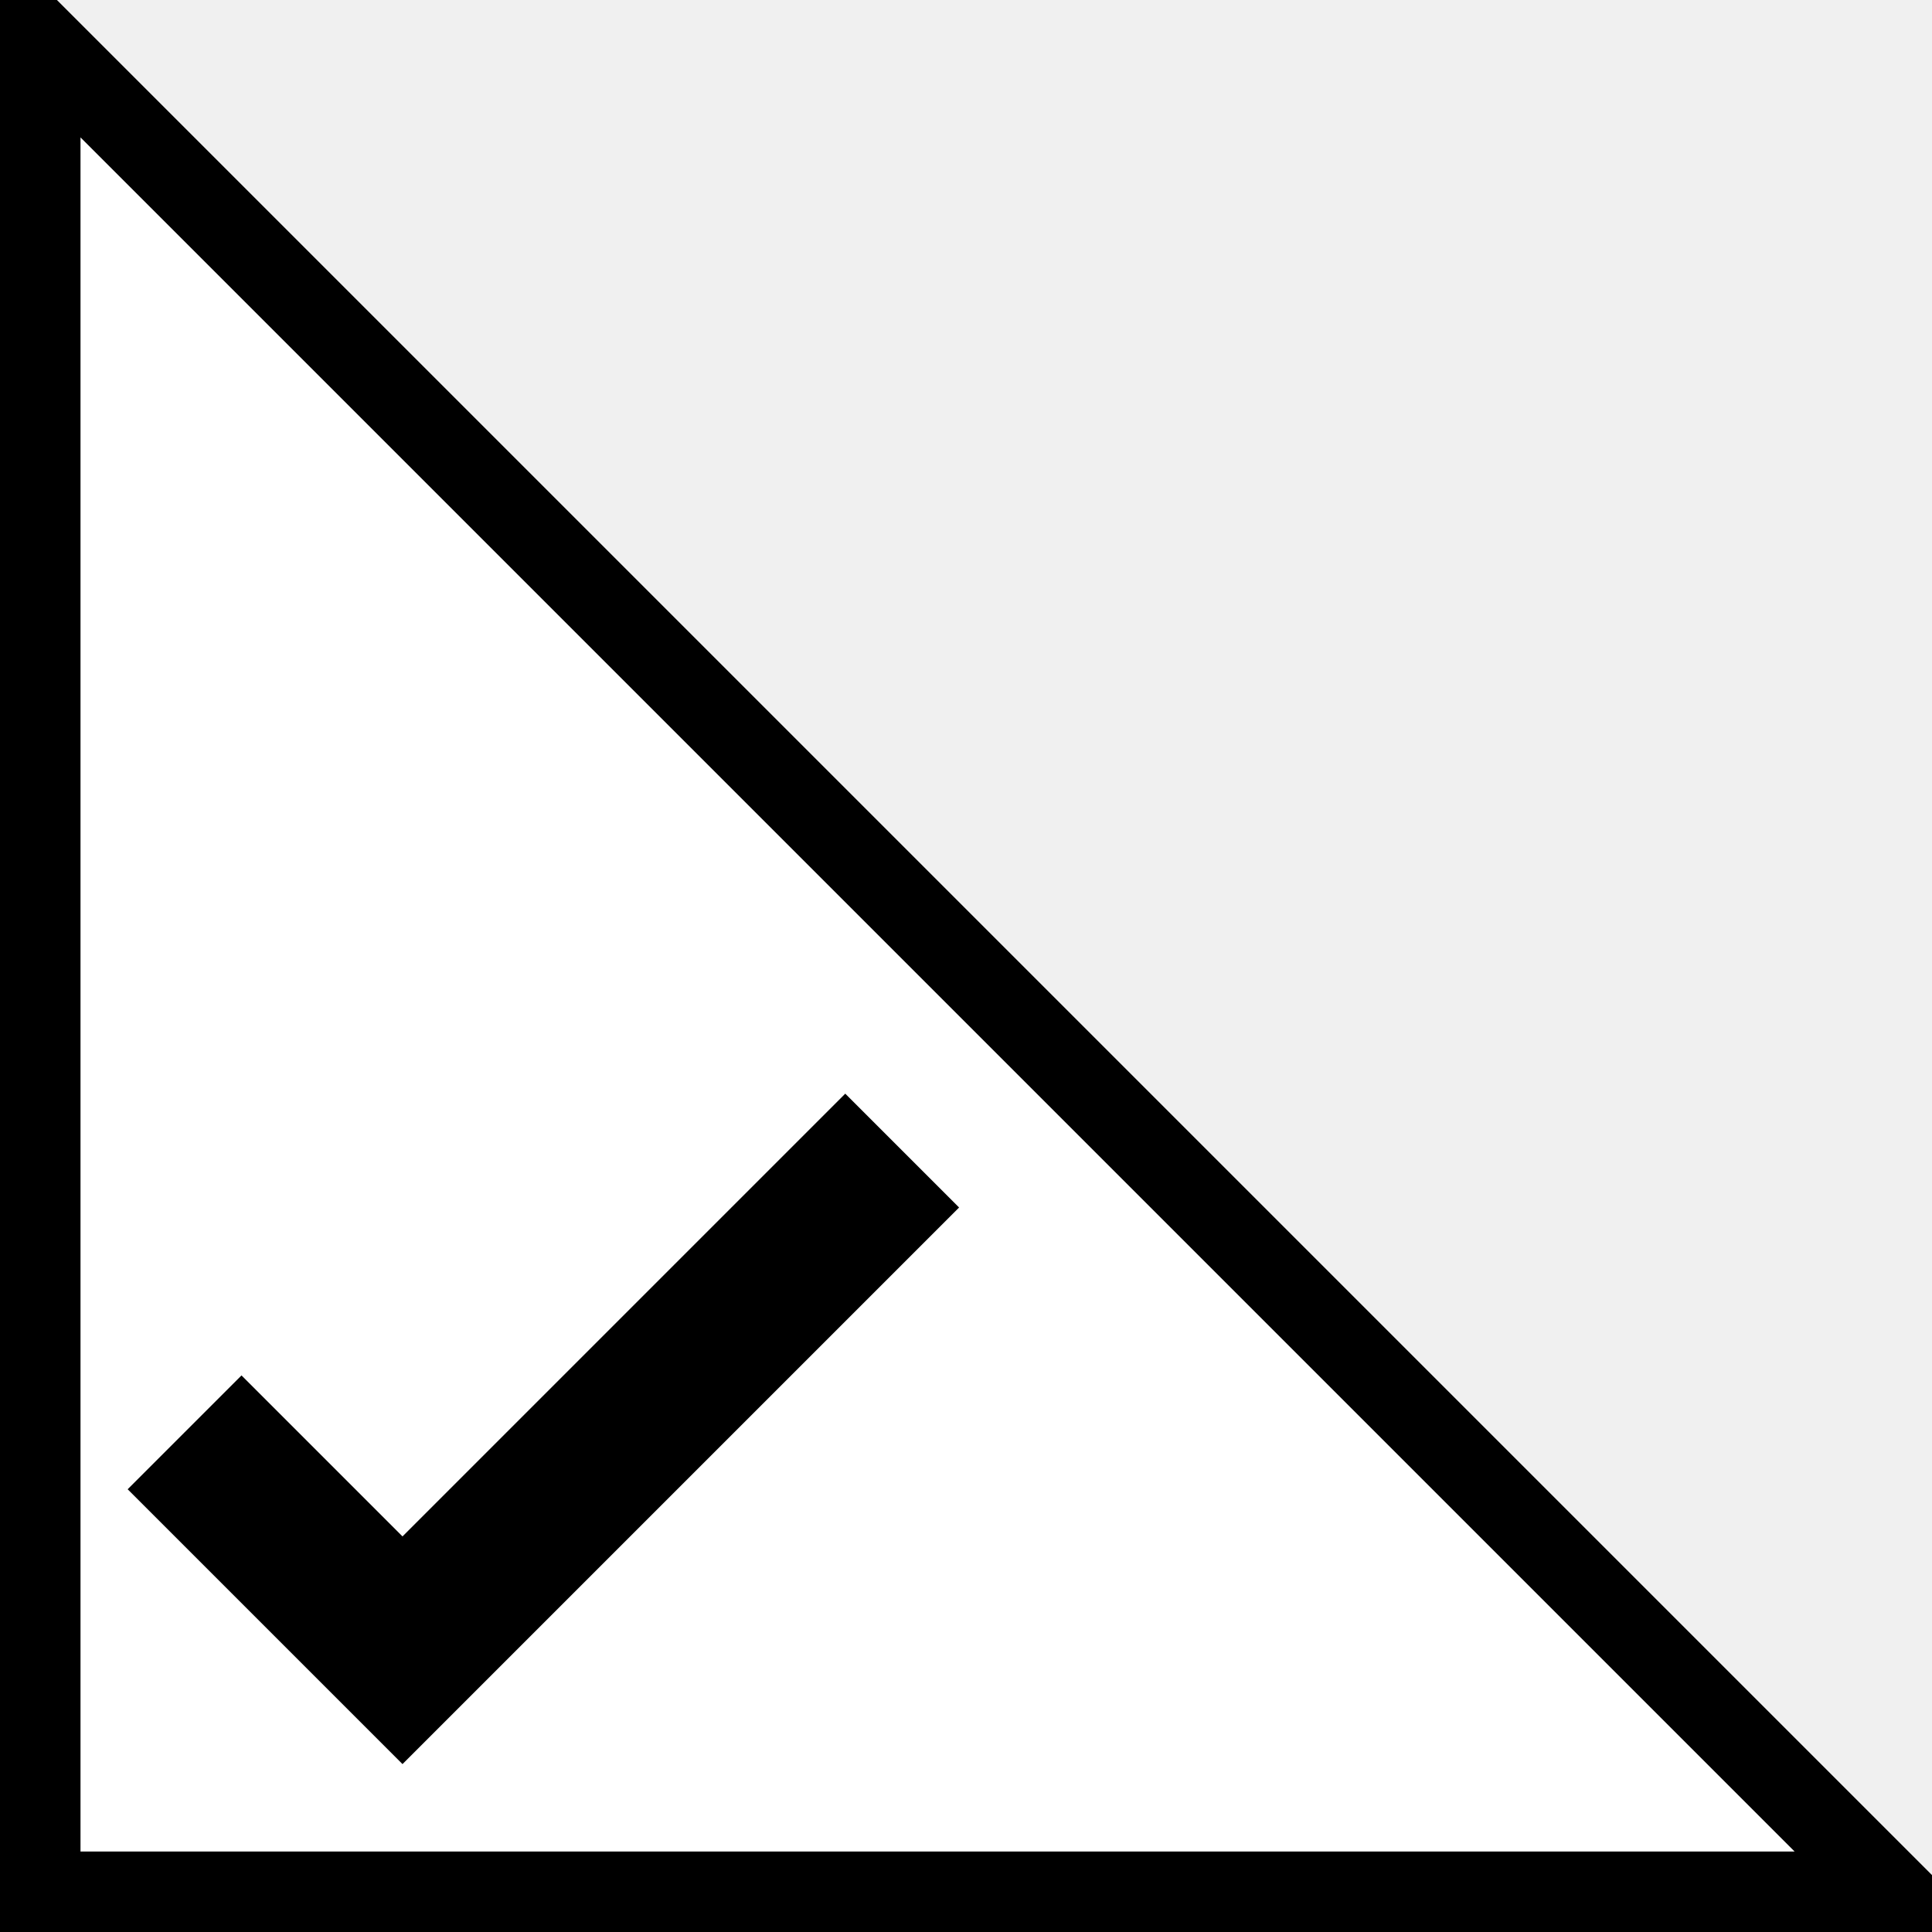
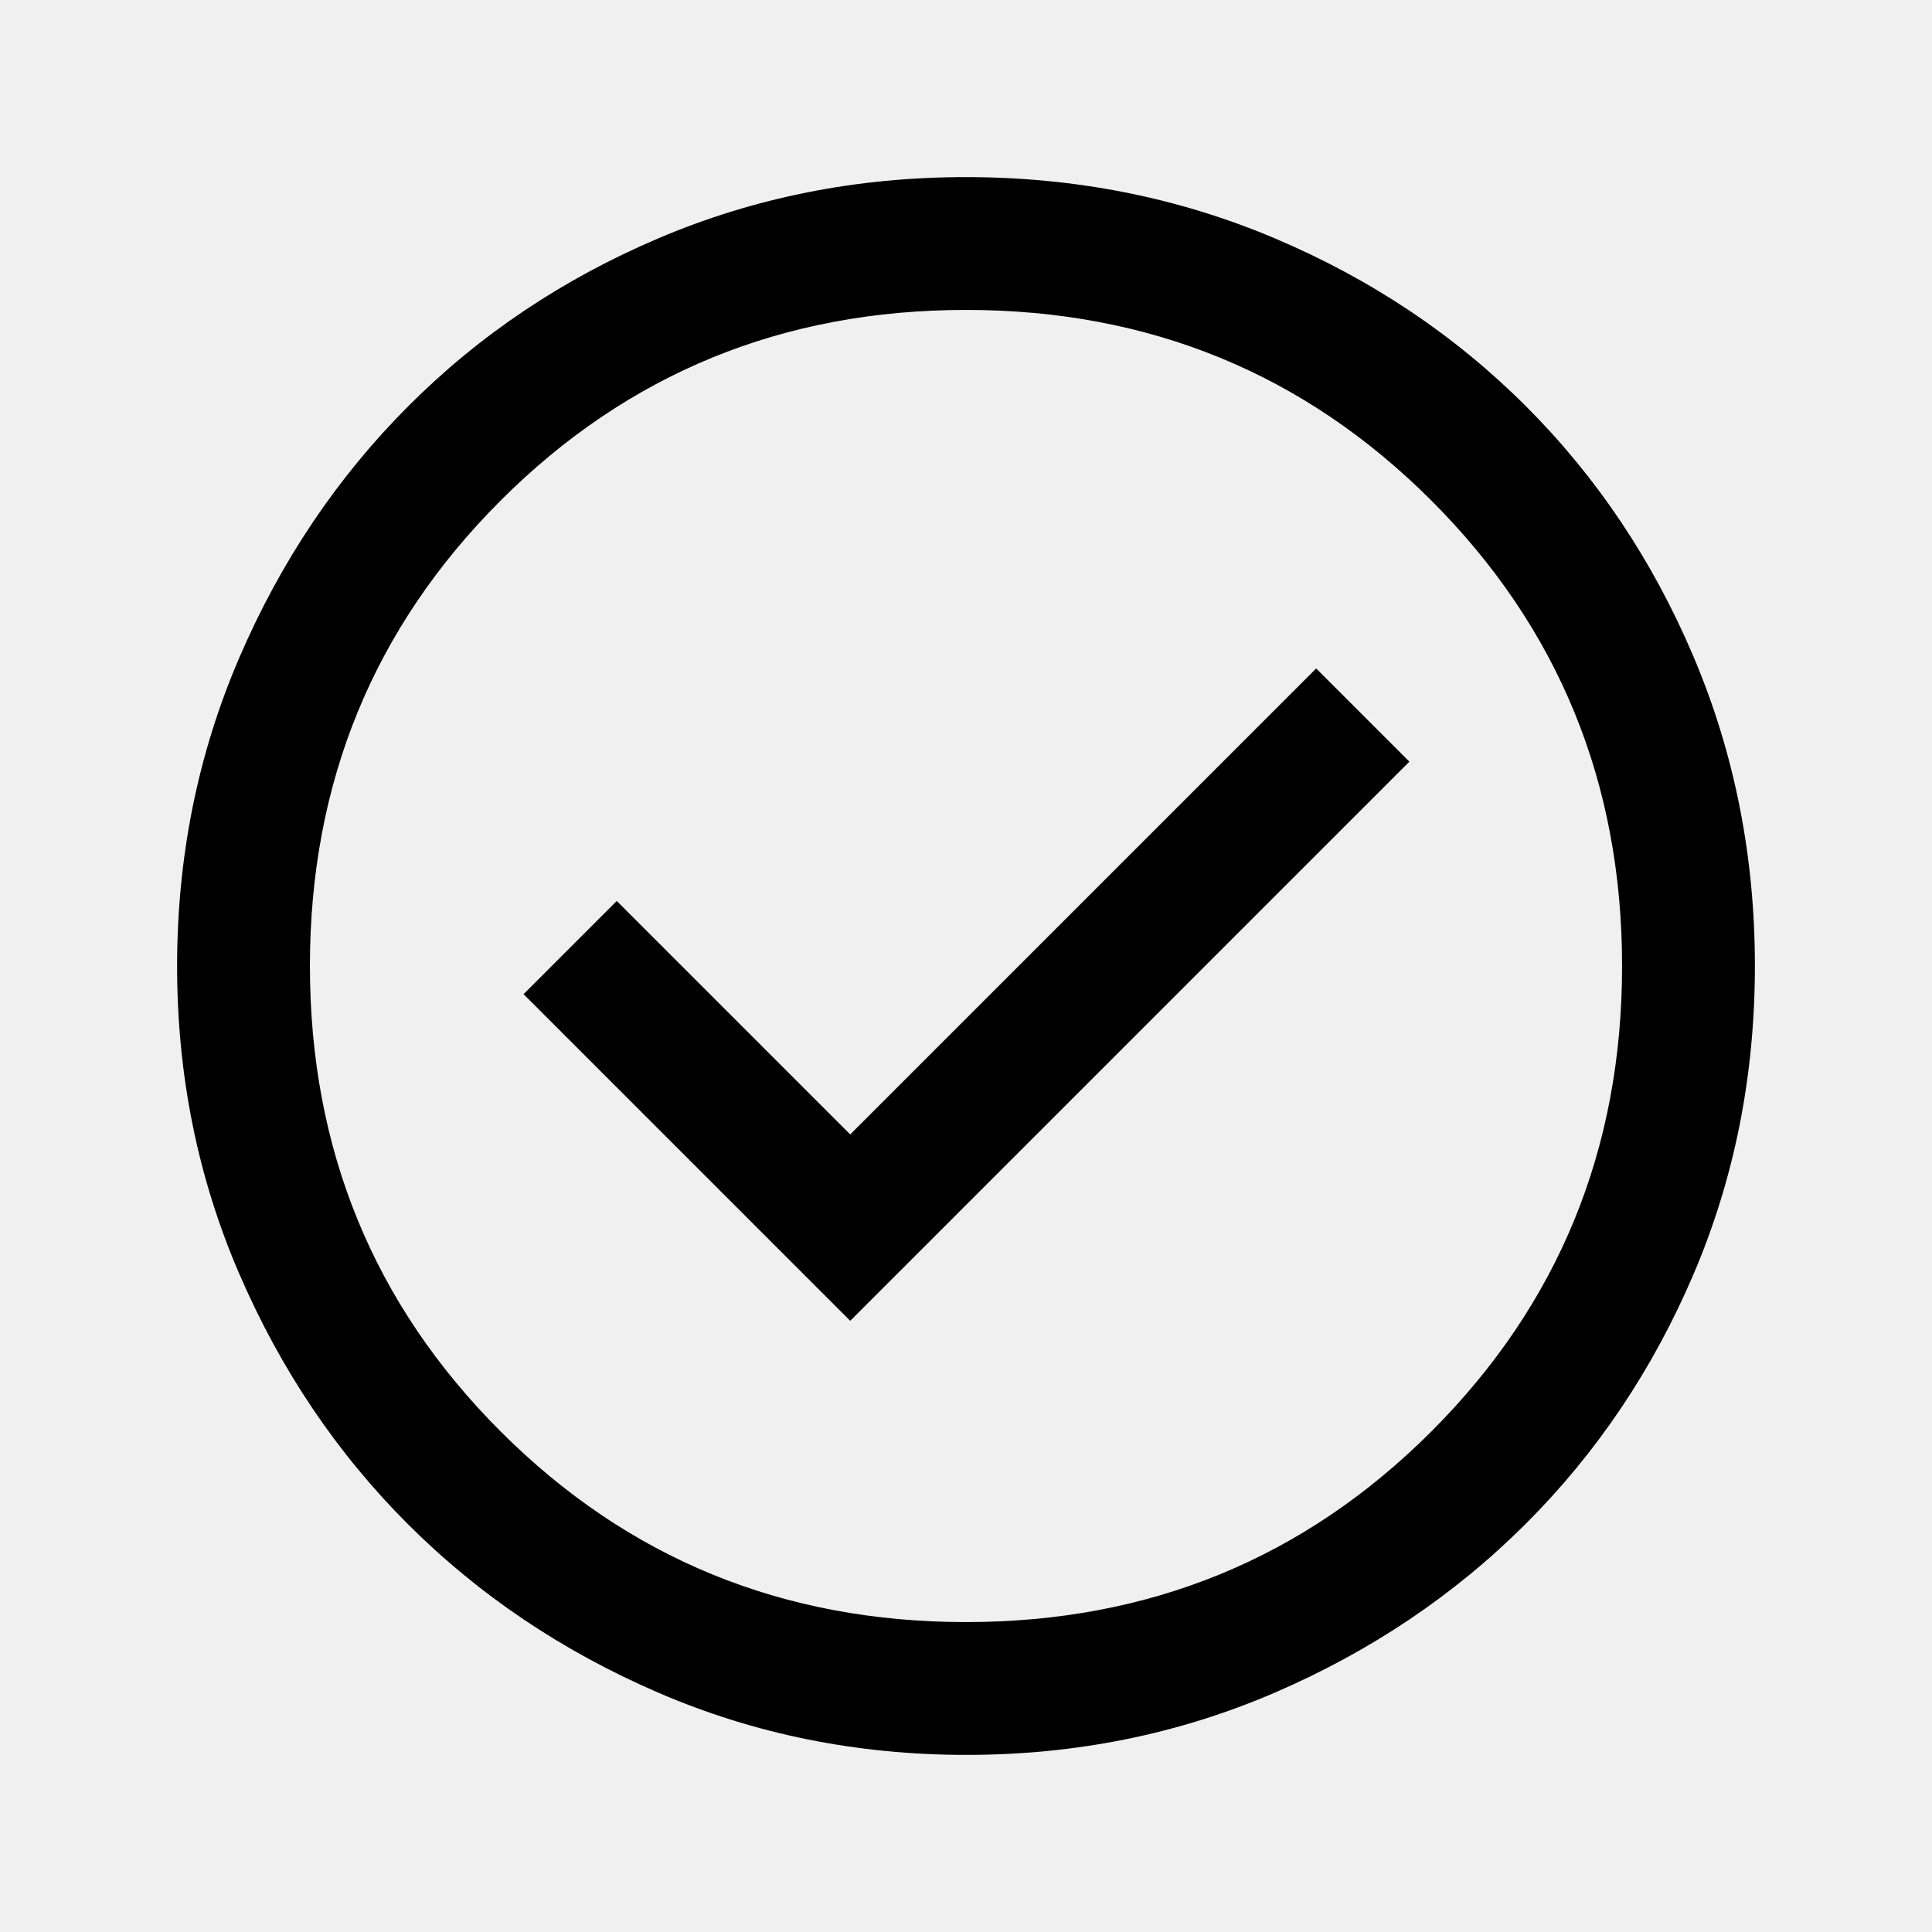
- <svg xmlns="http://www.w3.org/2000/svg" width="48" height="48" viewBox="0 0 48 48">
-   <polygon id="triangle-and-background" points="47,47 1,47 1,1" fill="#ffffff" stroke="#000000" stroke-width="2" />
-   <path id="checkmark" fill="none" stroke="#000000" stroke-width="4" stroke-linecap="square" stroke-linejoin="miter" d="M 21 30 L 10 41 L 6 37" />
+ <svg xmlns="http://www.w3.org/2000/svg" height="24px" viewBox="0 -960 960 960" width="24px" fill="#000000">
+   <path d="m422.46-303.69 277.85-277.85L654-627.85 422.46-396.31l-116-116L260.15-466l162.31 162.31ZM480.13-88q-81.31 0-152.89-30.86-71.57-30.86-124.52-83.76-52.95-52.9-83.83-124.42Q88-398.55 88-479.87q0-81.56 30.92-153.37 30.92-71.8 83.92-124.91 53-53.12 124.42-83.48Q398.67-872 479.87-872q81.55 0 153.35 30.34 71.79 30.34 124.92 83.42 53.13 53.08 83.49 124.84Q872-561.64 872-480.05q0 81.59-30.34 152.83-30.34 71.23-83.41 124.28-53.07 53.05-124.81 84Q561.7-88 480.13-88Zm-.13-66q136.51 0 231.26-94.74Q806-343.49 806-480t-94.74-231.26Q616.51-806 480-806t-231.26 94.74Q154-616.51 154-480t94.74 231.26Q343.49-154 480-154Zm0-326Z" />
</svg>
